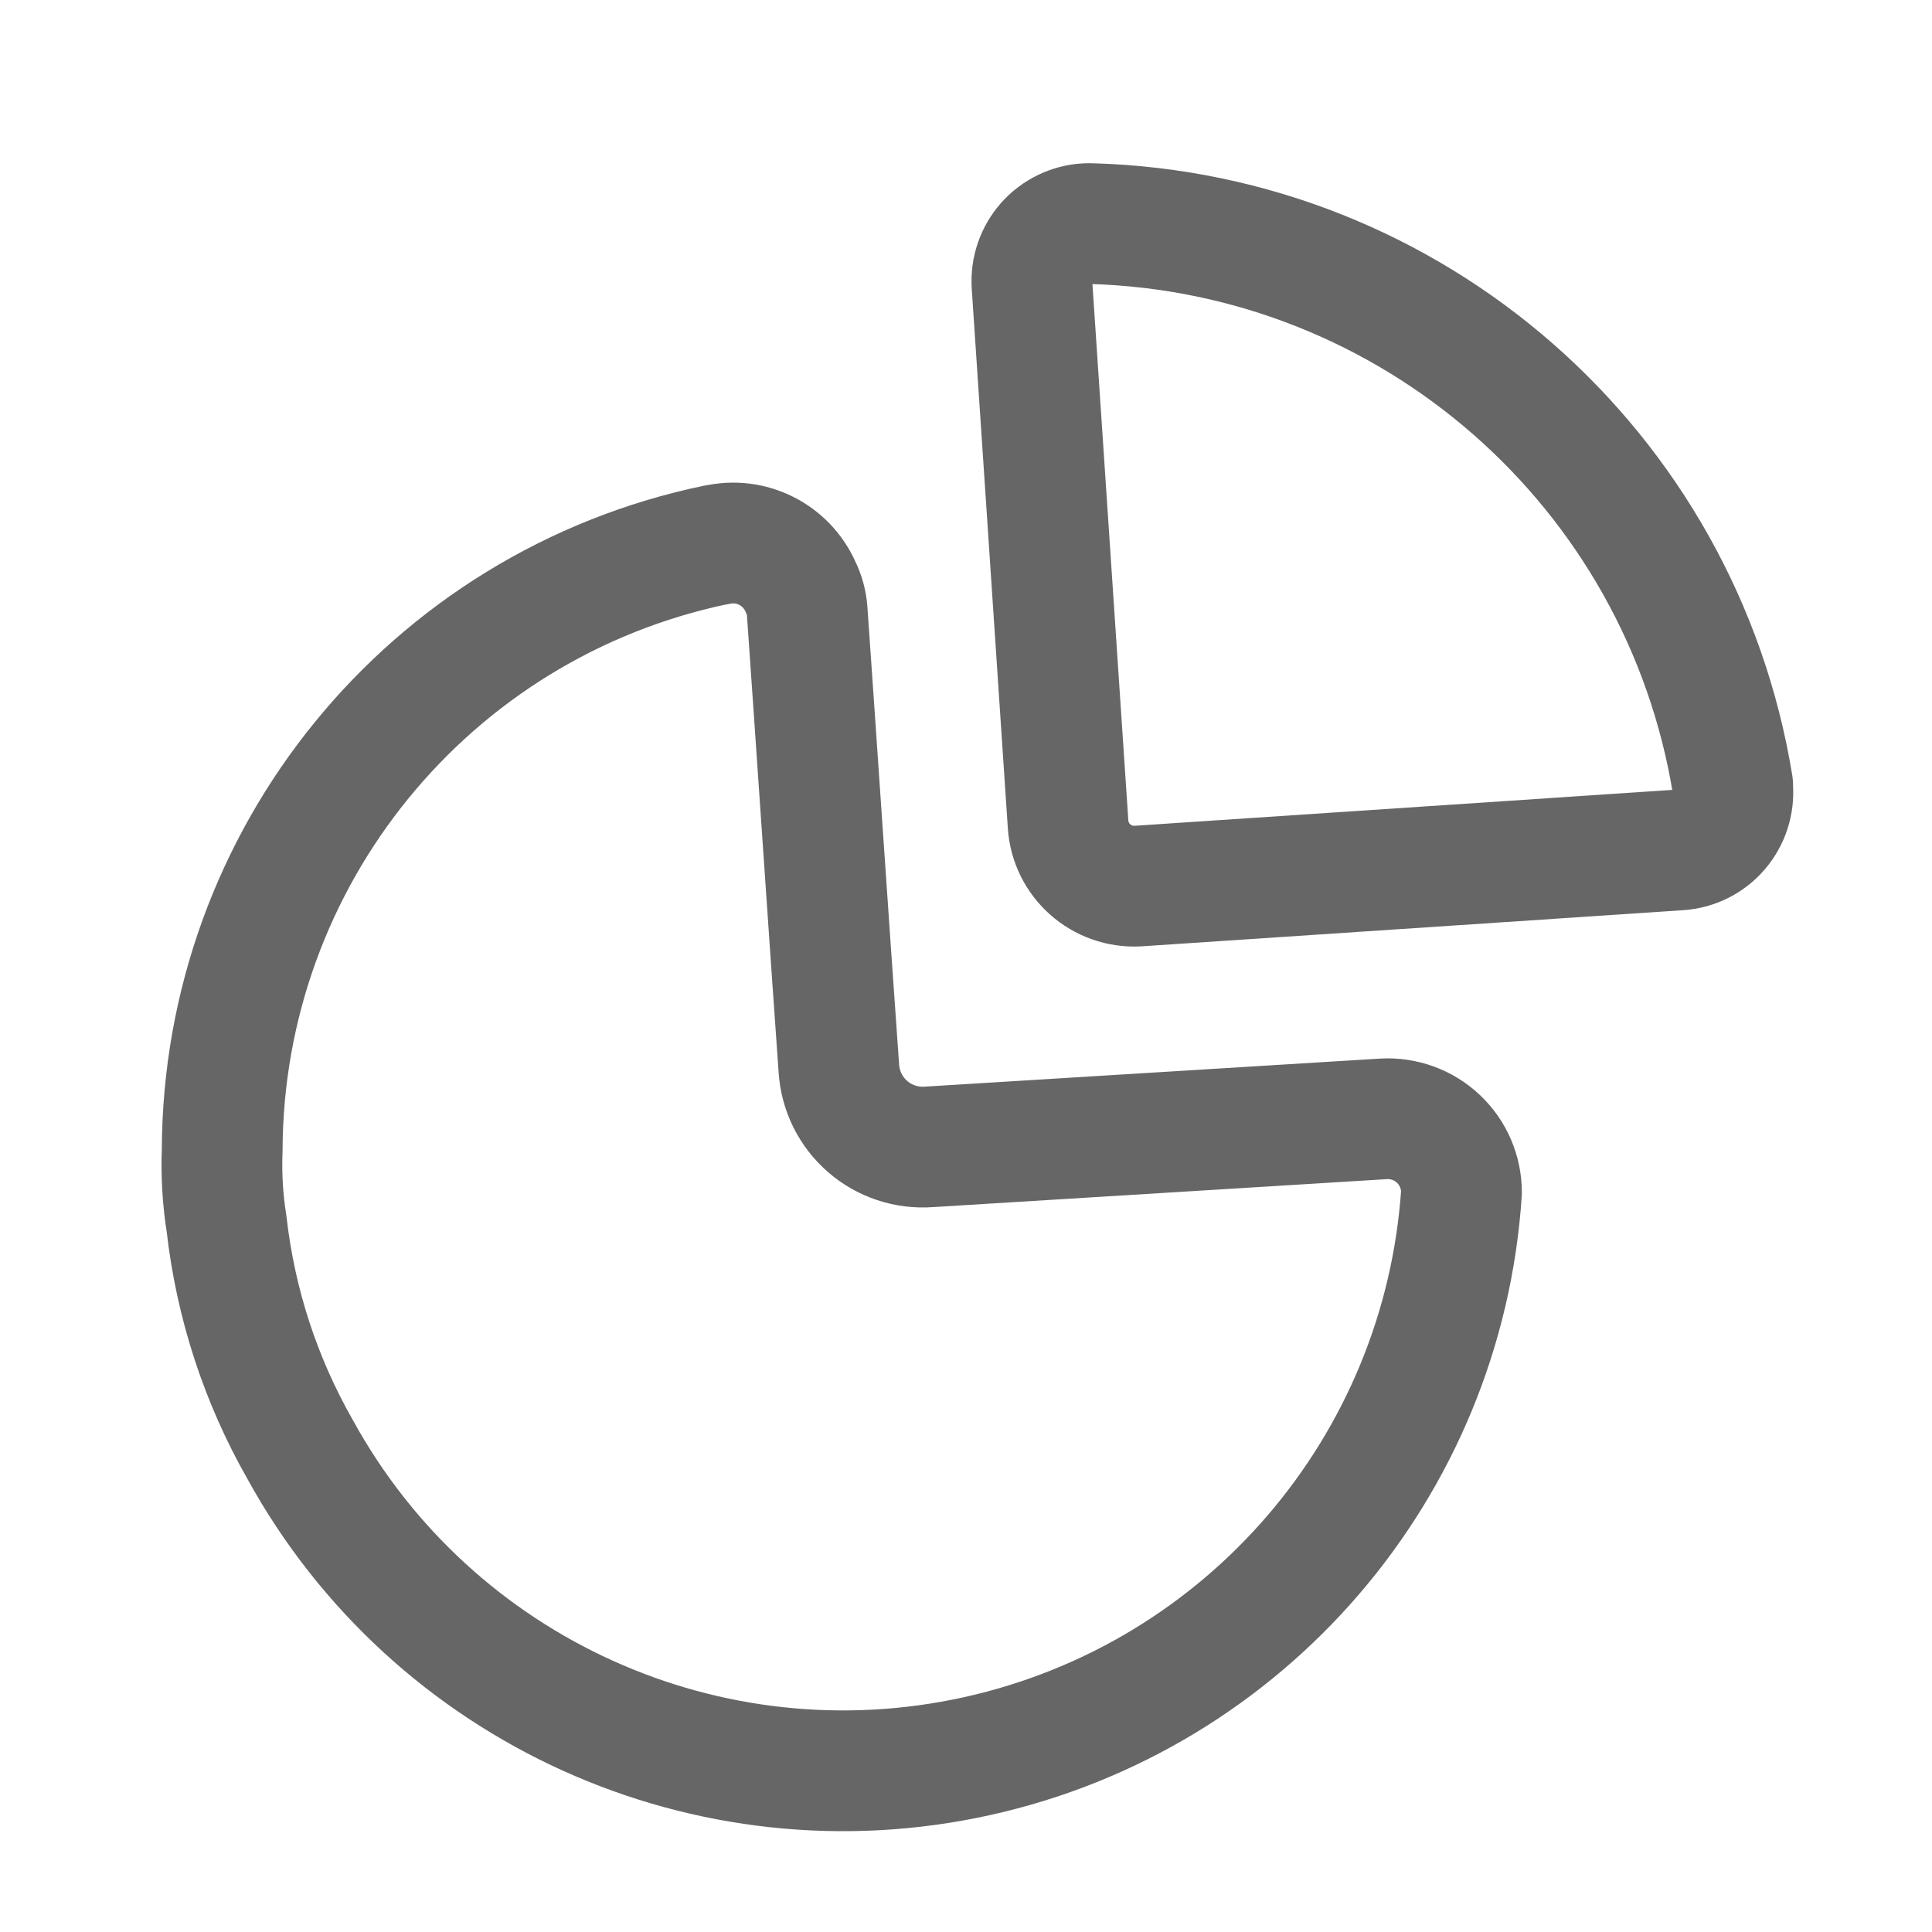
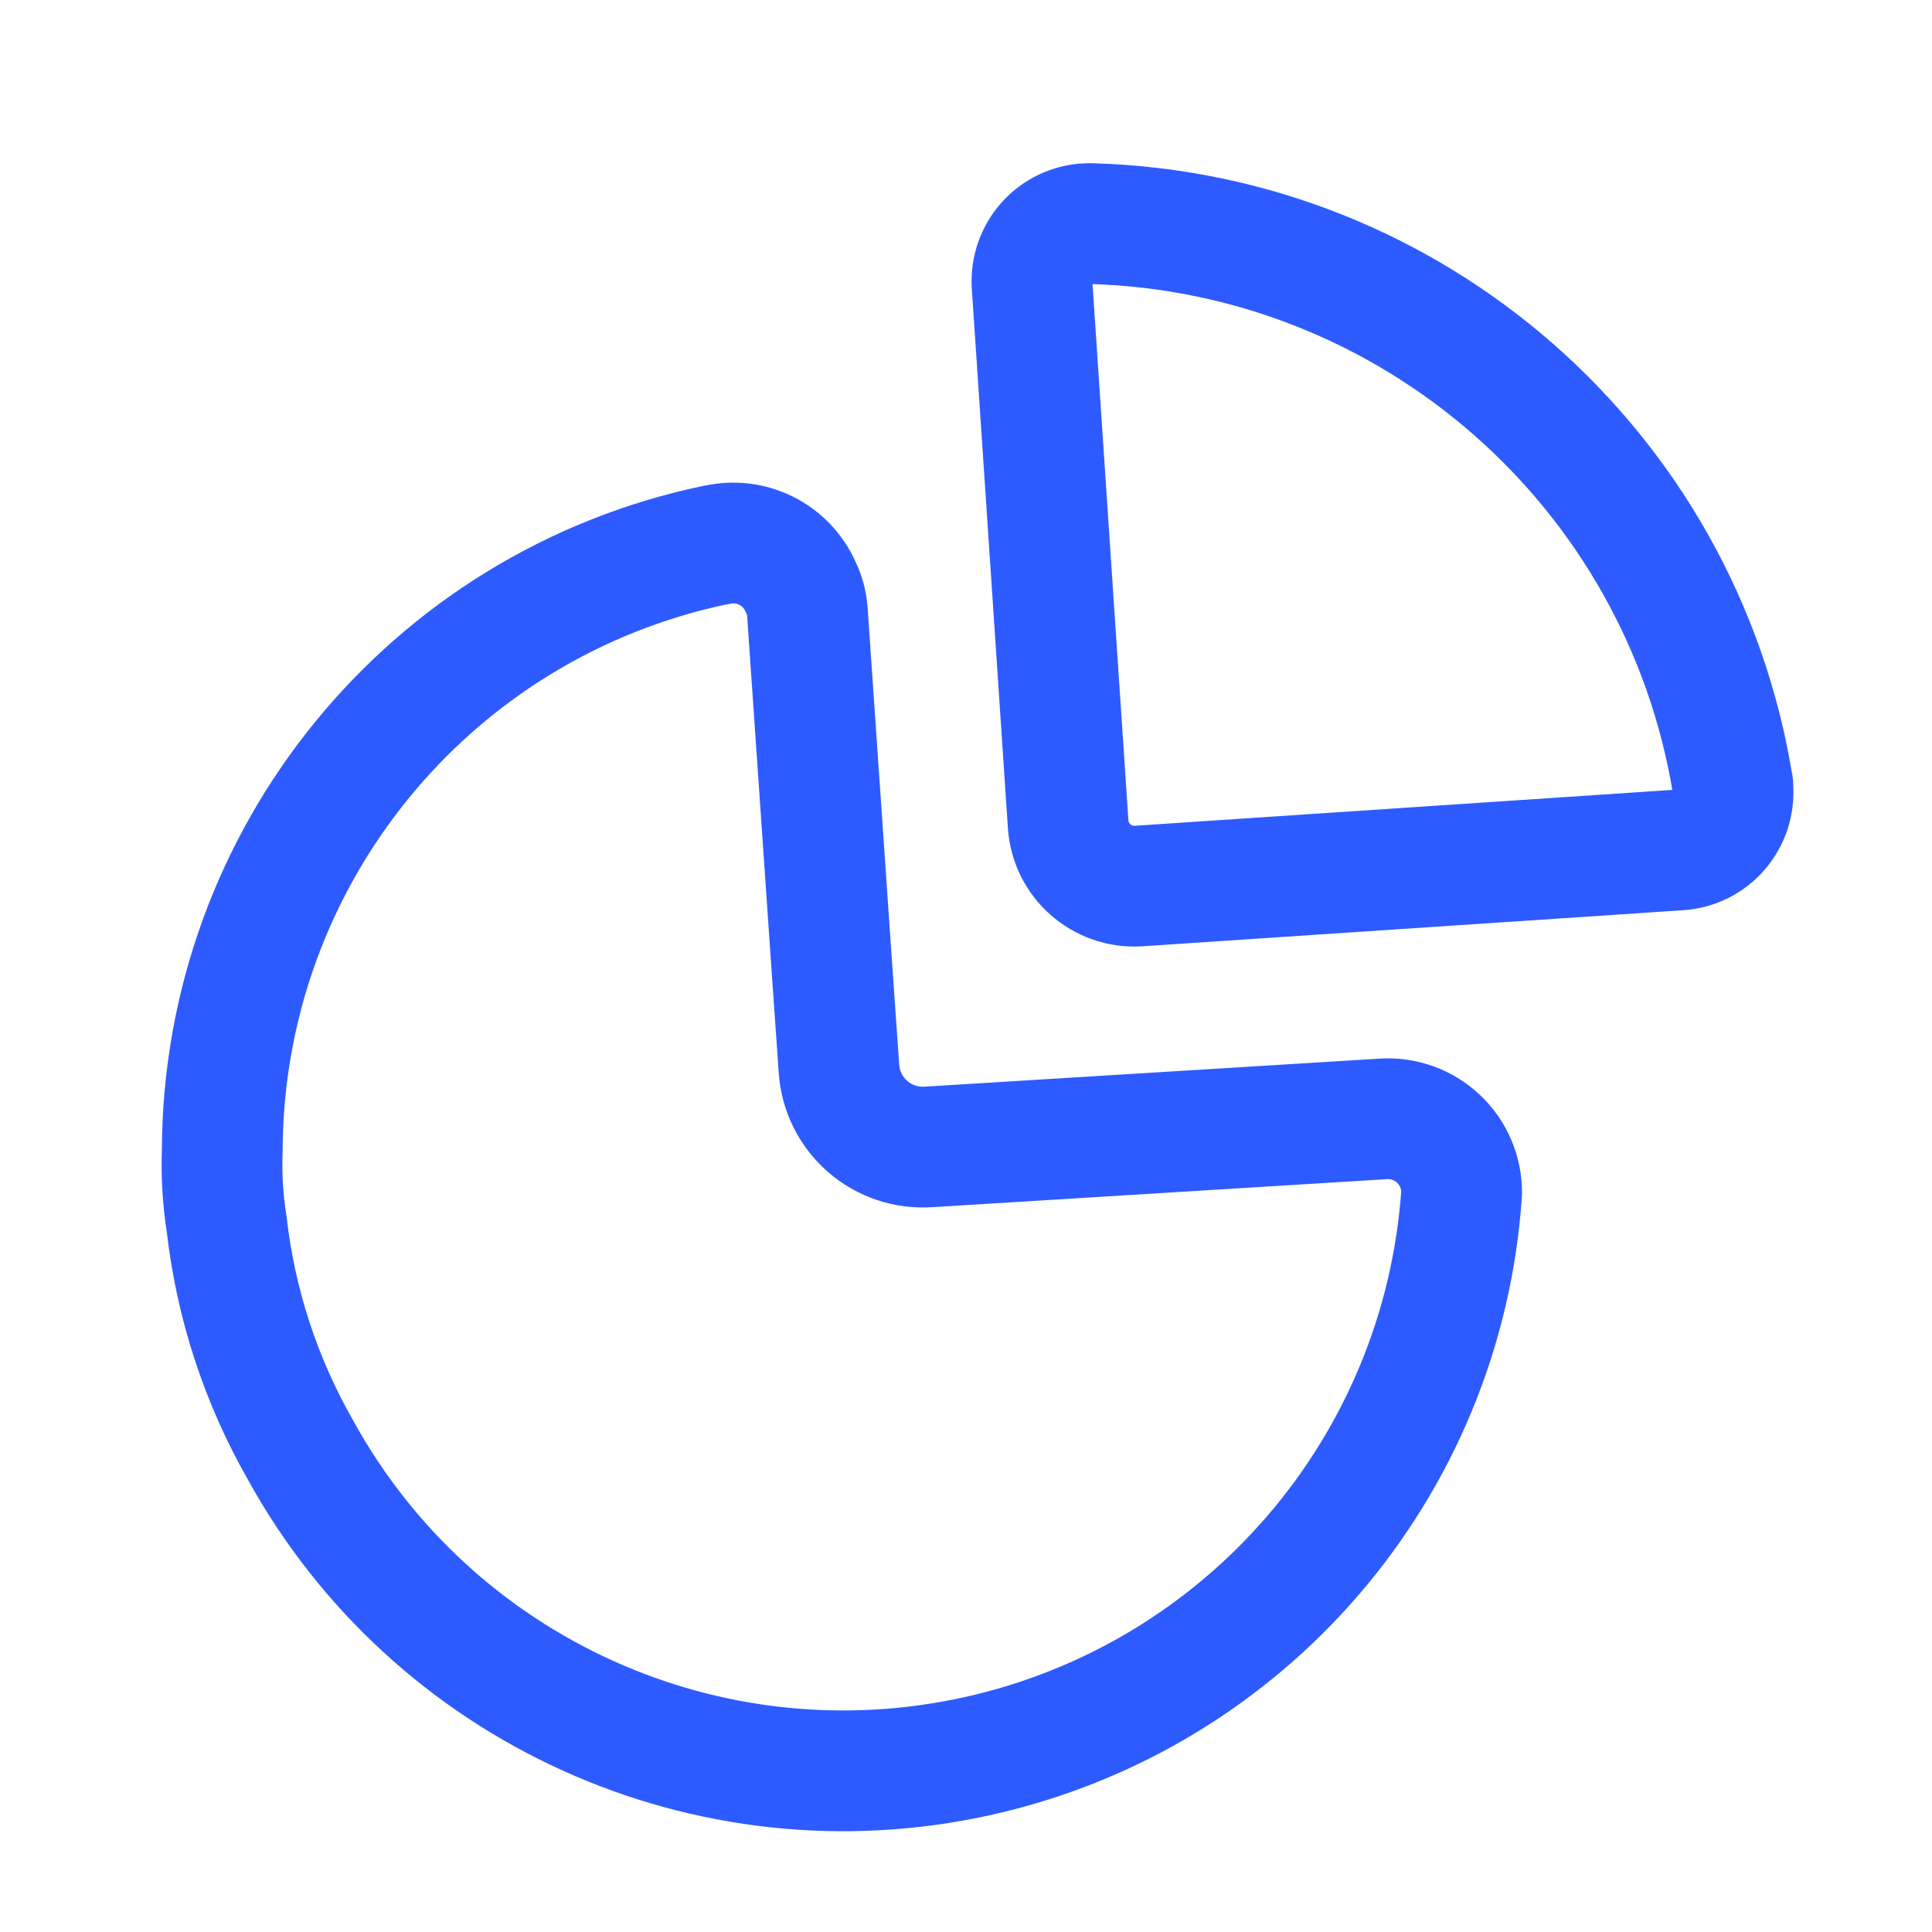
<svg xmlns="http://www.w3.org/2000/svg" width="24" height="24" viewBox="0 0 24 24" fill="none">
-   <path fill-rule="evenodd" clip-rule="evenodd" d="M21.524 9.753C20.885 5.819 17.544 2.893 13.56 2.778C13.371 2.77 13.187 2.839 13.047 2.967C12.908 3.096 12.826 3.275 12.819 3.464V3.464V3.528L13.268 10.238C13.297 10.69 13.685 11.033 14.137 11.007L20.865 10.558C21.054 10.544 21.231 10.455 21.354 10.311C21.478 10.166 21.539 9.979 21.524 9.789V9.753Z" stroke="black" stroke-opacity="0.6" stroke-width="1.5" stroke-linecap="round" stroke-linejoin="round" />
-   <path d="M8.902 6.769C9.329 6.67 9.767 6.889 9.945 7.291C9.992 7.385 10.02 7.488 10.027 7.593C10.119 8.892 10.311 11.739 10.421 13.277C10.44 13.554 10.568 13.812 10.778 13.994C10.987 14.176 11.261 14.267 11.538 14.247V14.247L17.185 13.899C17.437 13.884 17.685 13.974 17.868 14.147C18.052 14.32 18.156 14.562 18.155 14.815V14.815C17.927 18.225 15.476 21.076 12.139 21.815C8.802 22.554 5.377 21.004 3.73 18.009C3.238 17.147 2.927 16.194 2.815 15.208C2.767 14.905 2.748 14.599 2.76 14.293C2.769 10.651 5.327 7.513 8.892 6.769" stroke="black" stroke-opacity="0.6" stroke-width="1.5" stroke-linecap="round" stroke-linejoin="round" />
+   <path clip-rule="evenodd" d="M21.525 9.753a8.311 8.311 0 0 0-7.963-6.975.714.714 0 0 0-.742.686v.064l.449 6.71c.03.452.418.795.87.769l6.727-.449a.714.714 0 0 0 .66-.769v-.036z" stroke="#2E5BFF" stroke-width="1.5" stroke-linecap="round" stroke-linejoin="round" />
+   <path d="M8.903 6.769a.915.915 0 0 1 1.043.522.824.824 0 0 1 .083.302c.091 1.3.284 4.146.393 5.684a1.044 1.044 0 0 0 1.117.97v0l5.648-.348a.915.915 0 0 1 .97.916v0a7.698 7.698 0 0 1-14.426 3.194 7.322 7.322 0 0 1-.915-2.8 4.722 4.722 0 0 1-.055-.916 7.707 7.707 0 0 1 6.133-7.524" stroke="#2E5BFF" stroke-width="1.5" stroke-linecap="round" stroke-linejoin="round" />
</svg>
